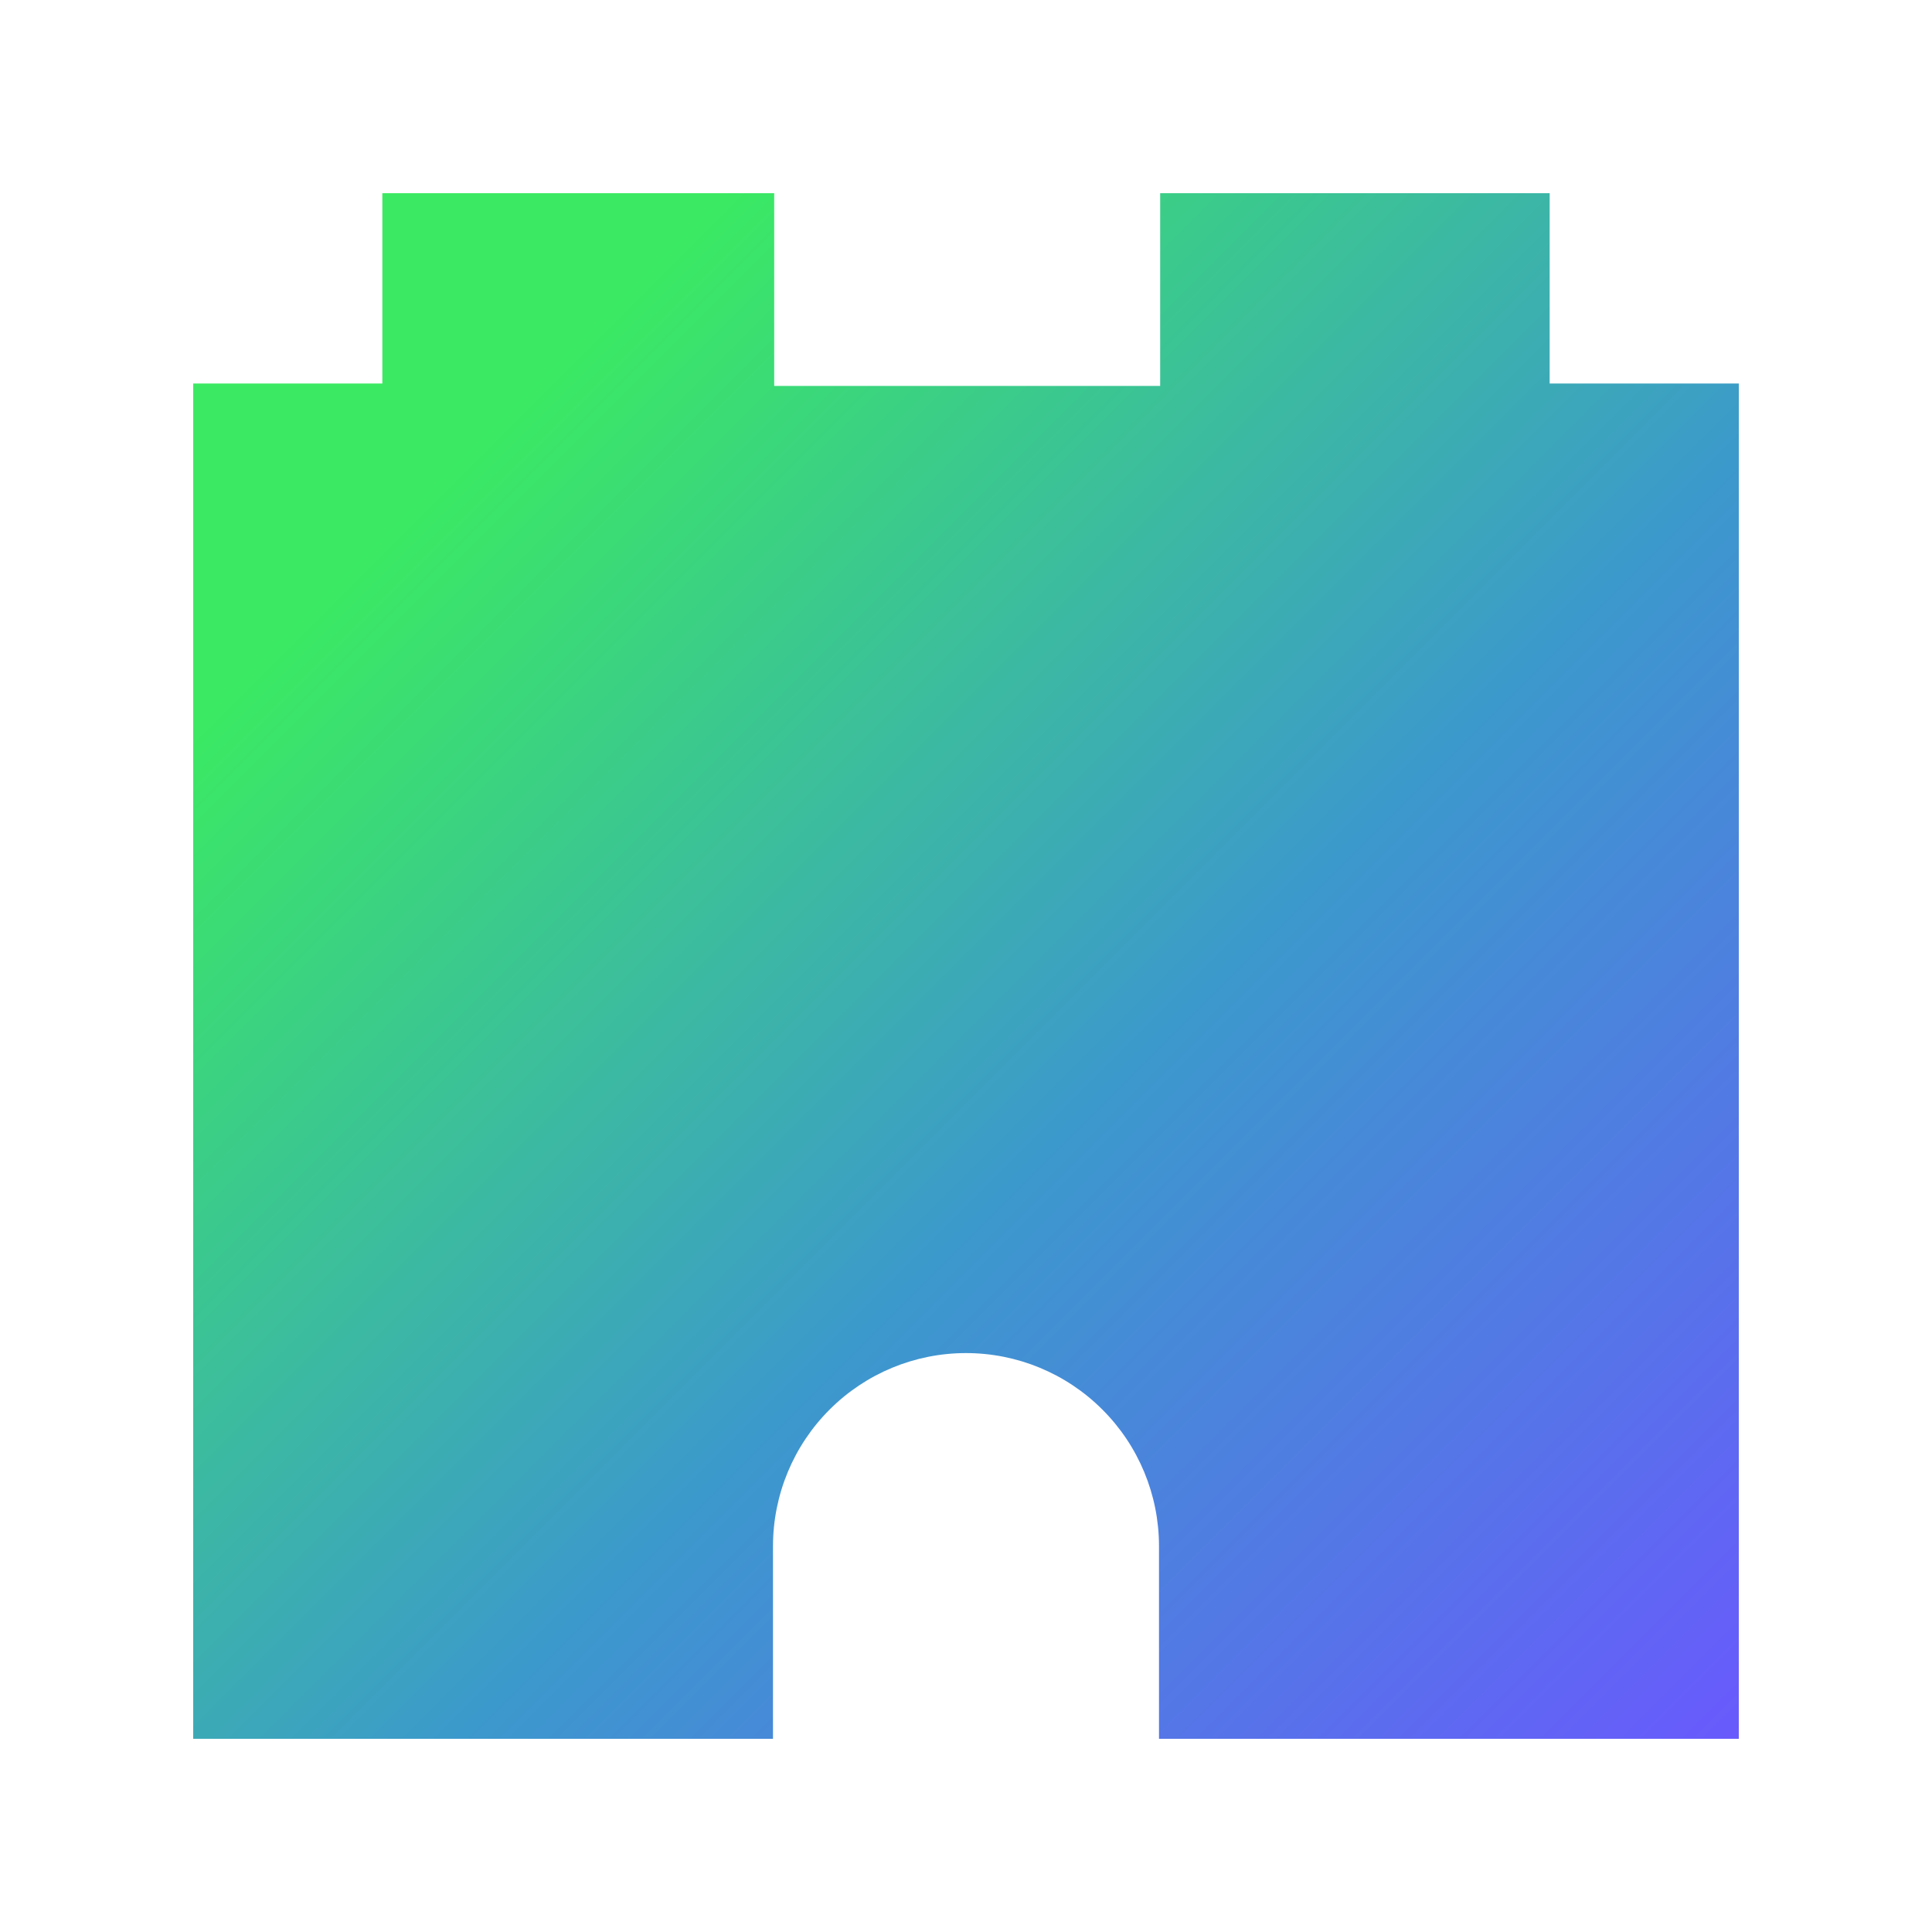
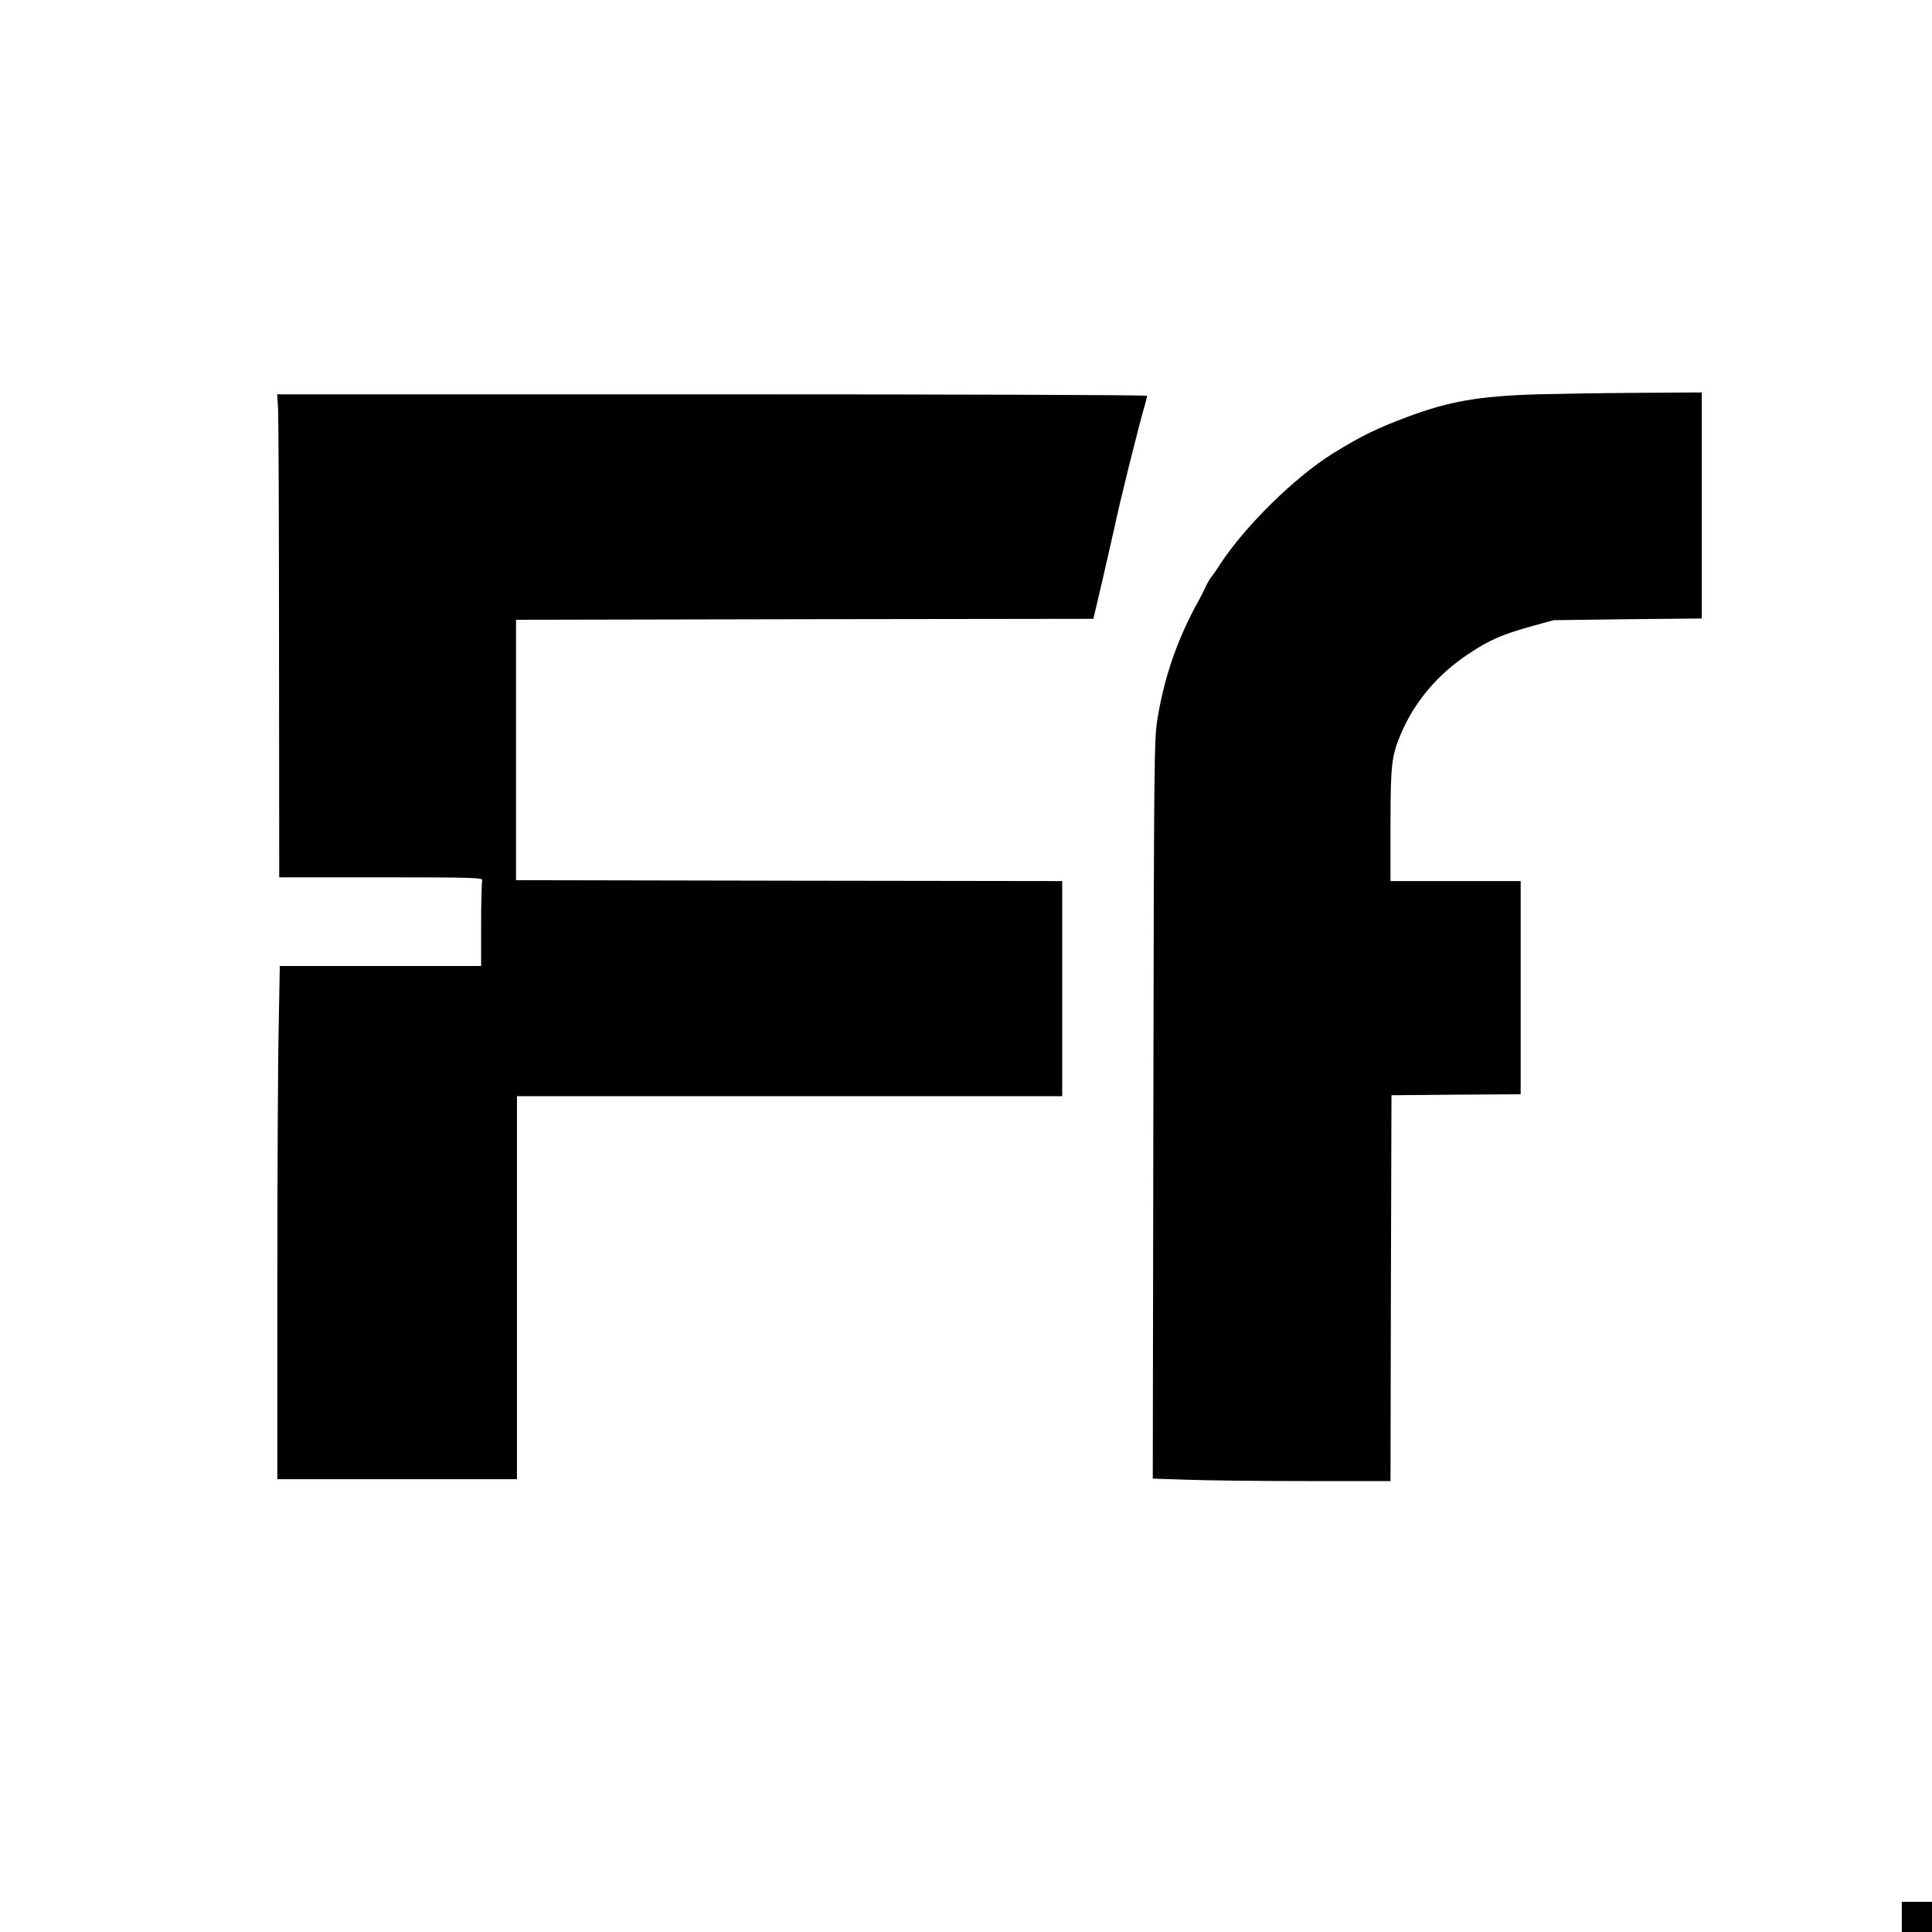
- <svg xmlns="http://www.w3.org/2000/svg" width="40" height="40" viewBox="0 0 40 40" fill="none">
-   <path d="M32.084 7.94V4H24.02V7.99H16.029V4H7.916V7.94H4V36H16.004V32.005C16.006 30.946 16.427 29.931 17.177 29.183C17.926 28.434 18.941 28.014 20 28.014C21.059 28.014 22.074 28.434 22.823 29.183C23.573 29.931 23.994 30.946 23.996 32.005V36H36V7.94H32.084Z" fill="url(#paint0_linear)" />
-   <defs>
-     <linearGradient id="paint0_linear" x1="2.942" y1="4.9" x2="37.777" y2="39.734" gradientUnits="userSpaceOnUse">
-       <stop offset="0.159" stop-color="#3BEA62" />
-       <stop offset="0.54" stop-color="#3C99CC" />
-       <stop offset="0.937" stop-color="#6B57FF" />
-     </linearGradient>
-   </defs>
+ <svg xmlns="http://www.w3.org/2000/svg" width="40" height="40" viewBox="0 0 40 40" version="1.1">
+   <g id="surface1">
+     <path style=" stroke:none;fill-rule:nonzero;fill:rgb(0%,0%,0%);fill-opacity:1;" d="M 31.816 8.164 C 30.605 8.203 30.004 8.309 29.145 8.629 C 28.516 8.863 28.172 9.031 27.598 9.387 C 26.816 9.871 25.77 10.898 25.25 11.699 C 25.168 11.828 25.086 11.941 25.074 11.953 C 25.059 11.965 25.008 12.051 24.961 12.148 C 24.918 12.246 24.855 12.367 24.824 12.422 C 24.379 13.219 24.102 14.02 23.961 14.902 C 23.895 15.301 23.891 15.879 23.879 22.973 L 23.867 30.613 L 24.598 30.637 C 25.004 30.652 26.109 30.664 27.059 30.664 L 28.789 30.664 L 28.797 26.668 L 28.809 22.676 L 30.148 22.664 L 31.484 22.656 L 31.484 18.242 L 28.789 18.242 L 28.789 17.078 C 28.789 15.836 28.812 15.652 29 15.203 C 29.281 14.539 29.754 13.973 30.391 13.547 C 30.836 13.25 31.082 13.141 31.738 12.957 L 32.168 12.84 L 33.703 12.82 L 35.234 12.805 L 35.234 8.125 L 33.957 8.133 C 33.25 8.137 32.289 8.152 31.816 8.164 Z M 31.816 8.164 " />
+     <path style=" stroke:none;fill-rule:nonzero;fill:rgb(0%,0%,0%);fill-opacity:1;" d="M 5.758 8.465 C 5.766 8.633 5.777 10.883 5.777 13.465 L 5.781 18.164 L 7.895 18.164 C 9.805 18.164 10.008 18.172 9.984 18.227 C 9.973 18.262 9.961 18.672 9.961 19.145 L 9.961 20 L 5.793 20 L 5.77 21.258 C 5.754 21.953 5.742 24.344 5.742 26.57 L 5.742 30.625 L 10.703 30.625 L 10.703 22.695 L 21.992 22.695 L 21.992 18.242 L 16.34 18.234 L 10.684 18.223 L 10.684 12.832 L 16.66 12.82 L 22.637 12.812 L 22.828 12 C 22.93 11.555 23.039 11.078 23.07 10.938 C 23.164 10.473 23.582 8.785 23.711 8.359 C 23.73 8.285 23.75 8.211 23.75 8.195 C 23.75 8.176 19.699 8.164 14.746 8.164 L 5.738 8.164 Z M 5.758 8.465 " />
+     <path style=" stroke:none;fill-rule:nonzero;fill:rgb(0%,0%,0%);fill-opacity:1;" d="M 39.375 39.688 L 39.375 40 L 40 40 L 40 39.375 L 39.375 39.375 Z M 39.375 39.688 " />
+   </g>
</svg>
